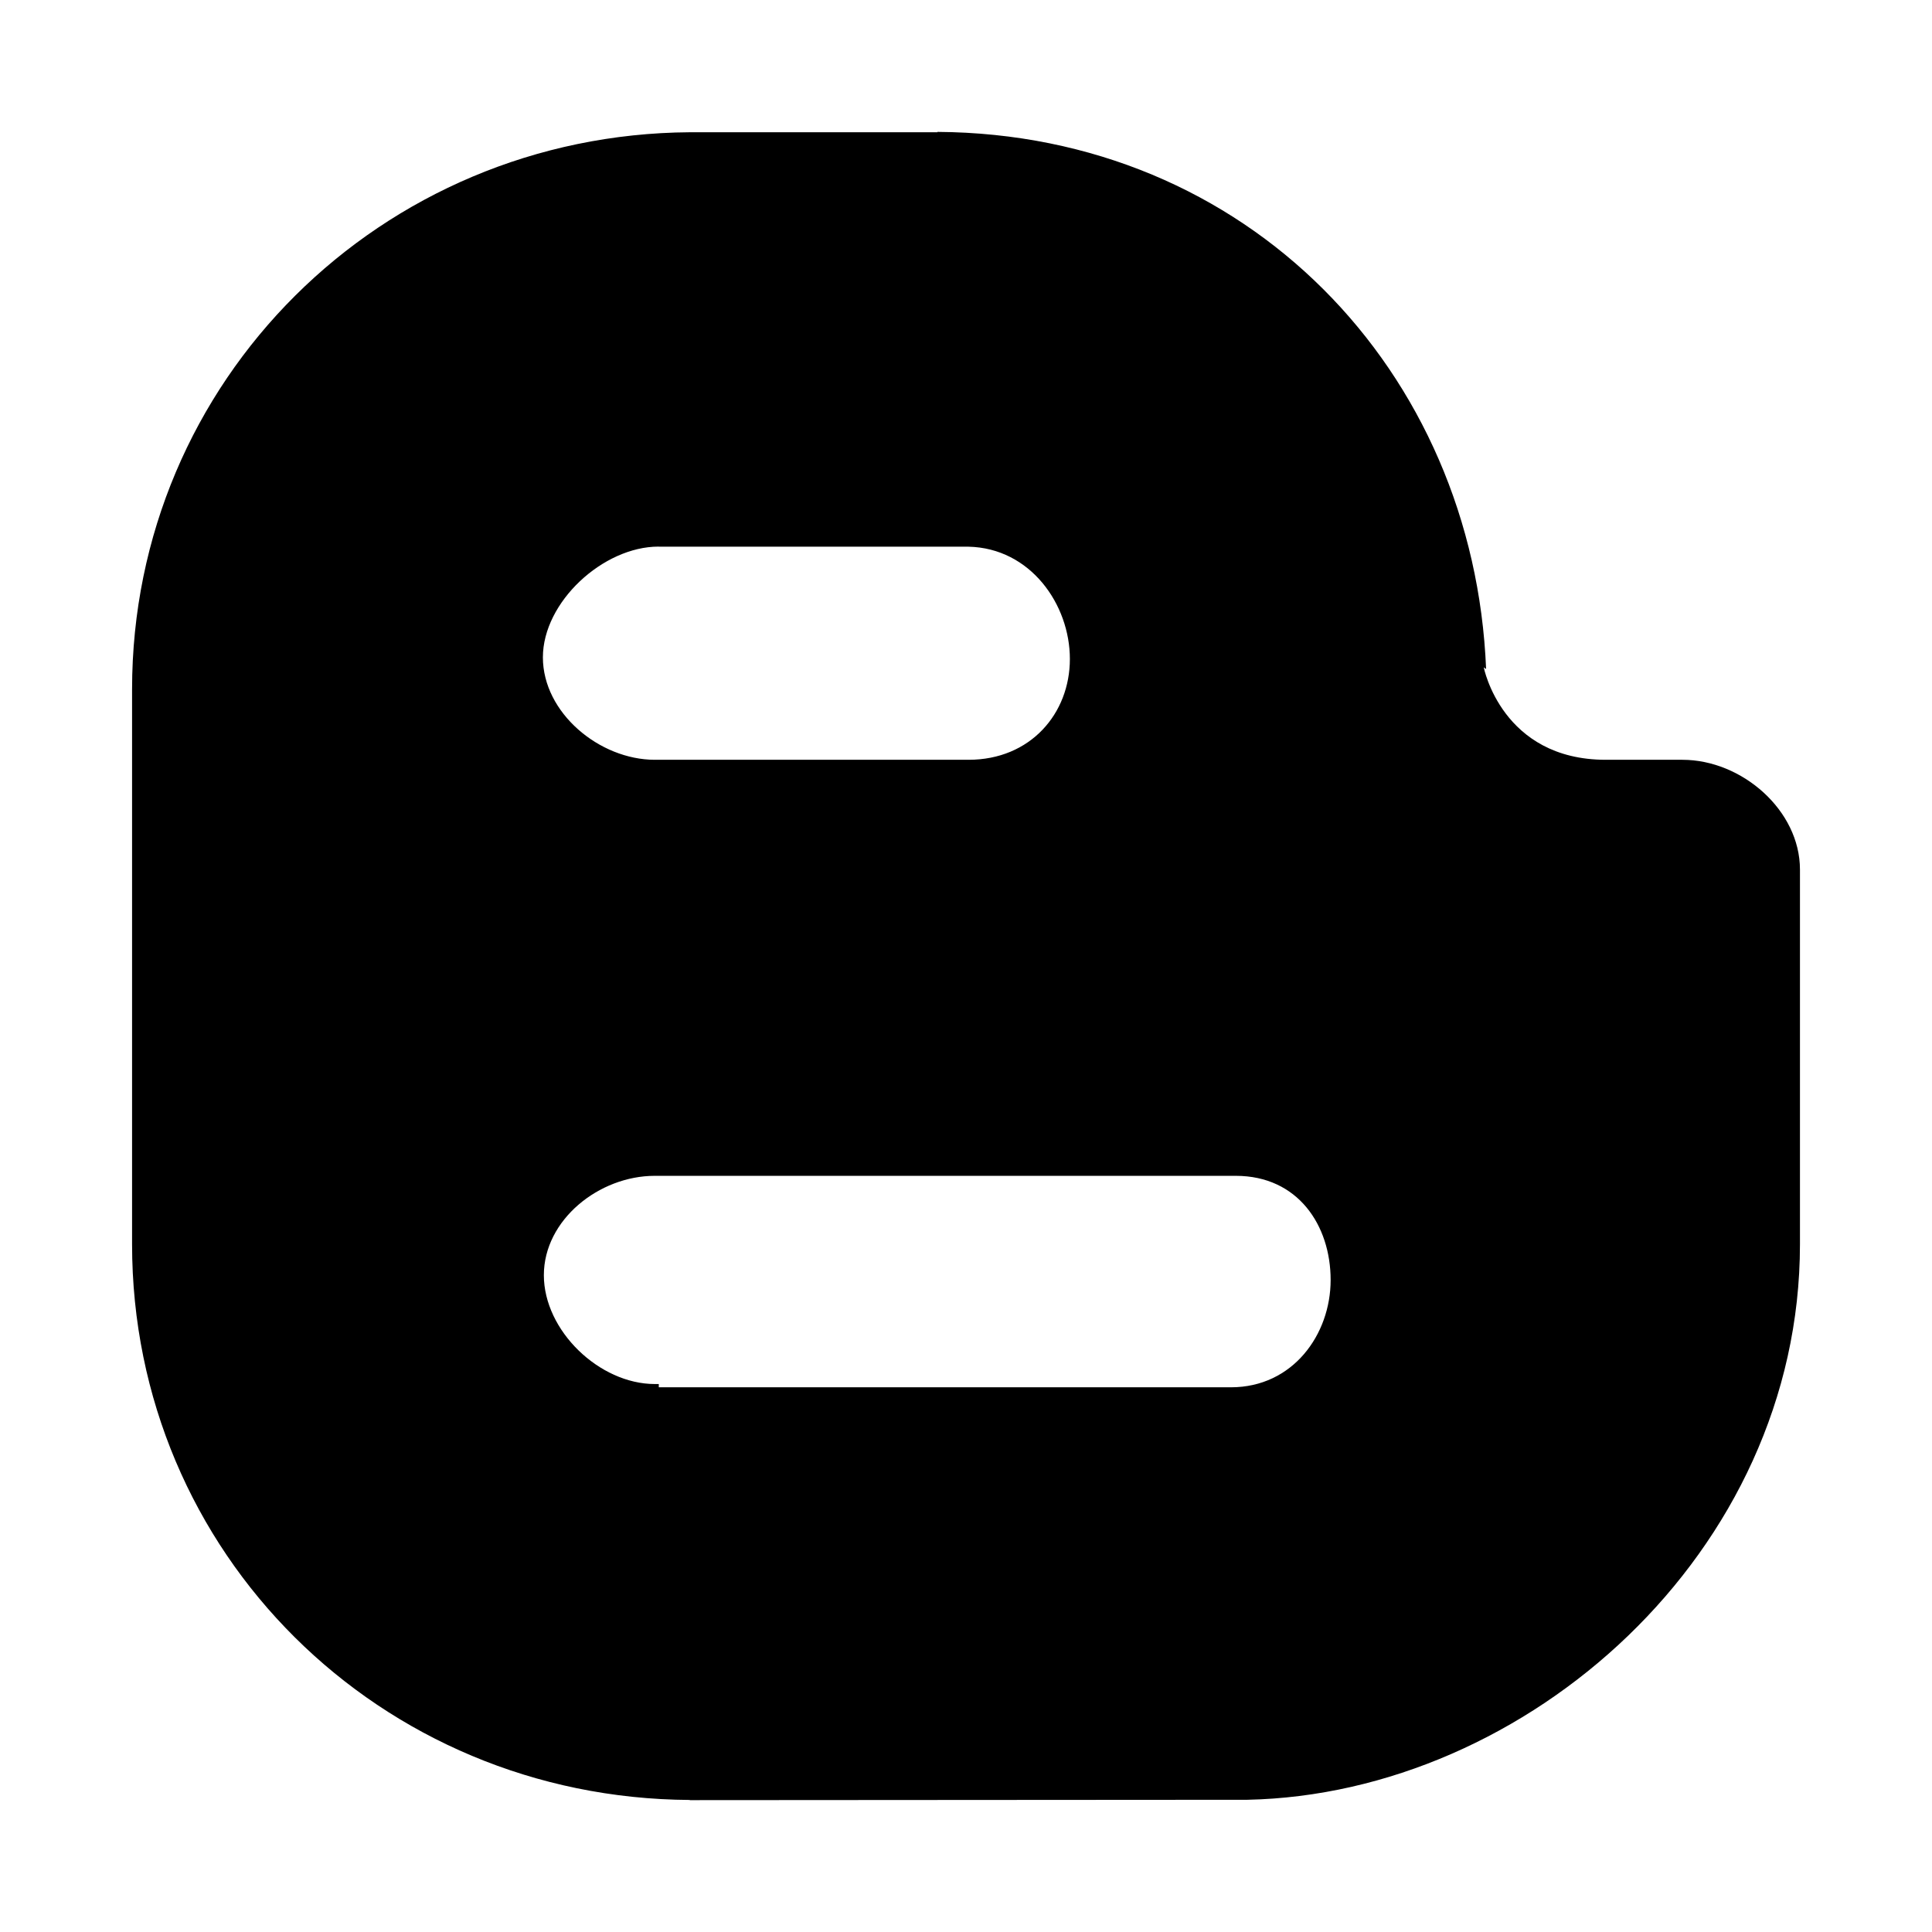
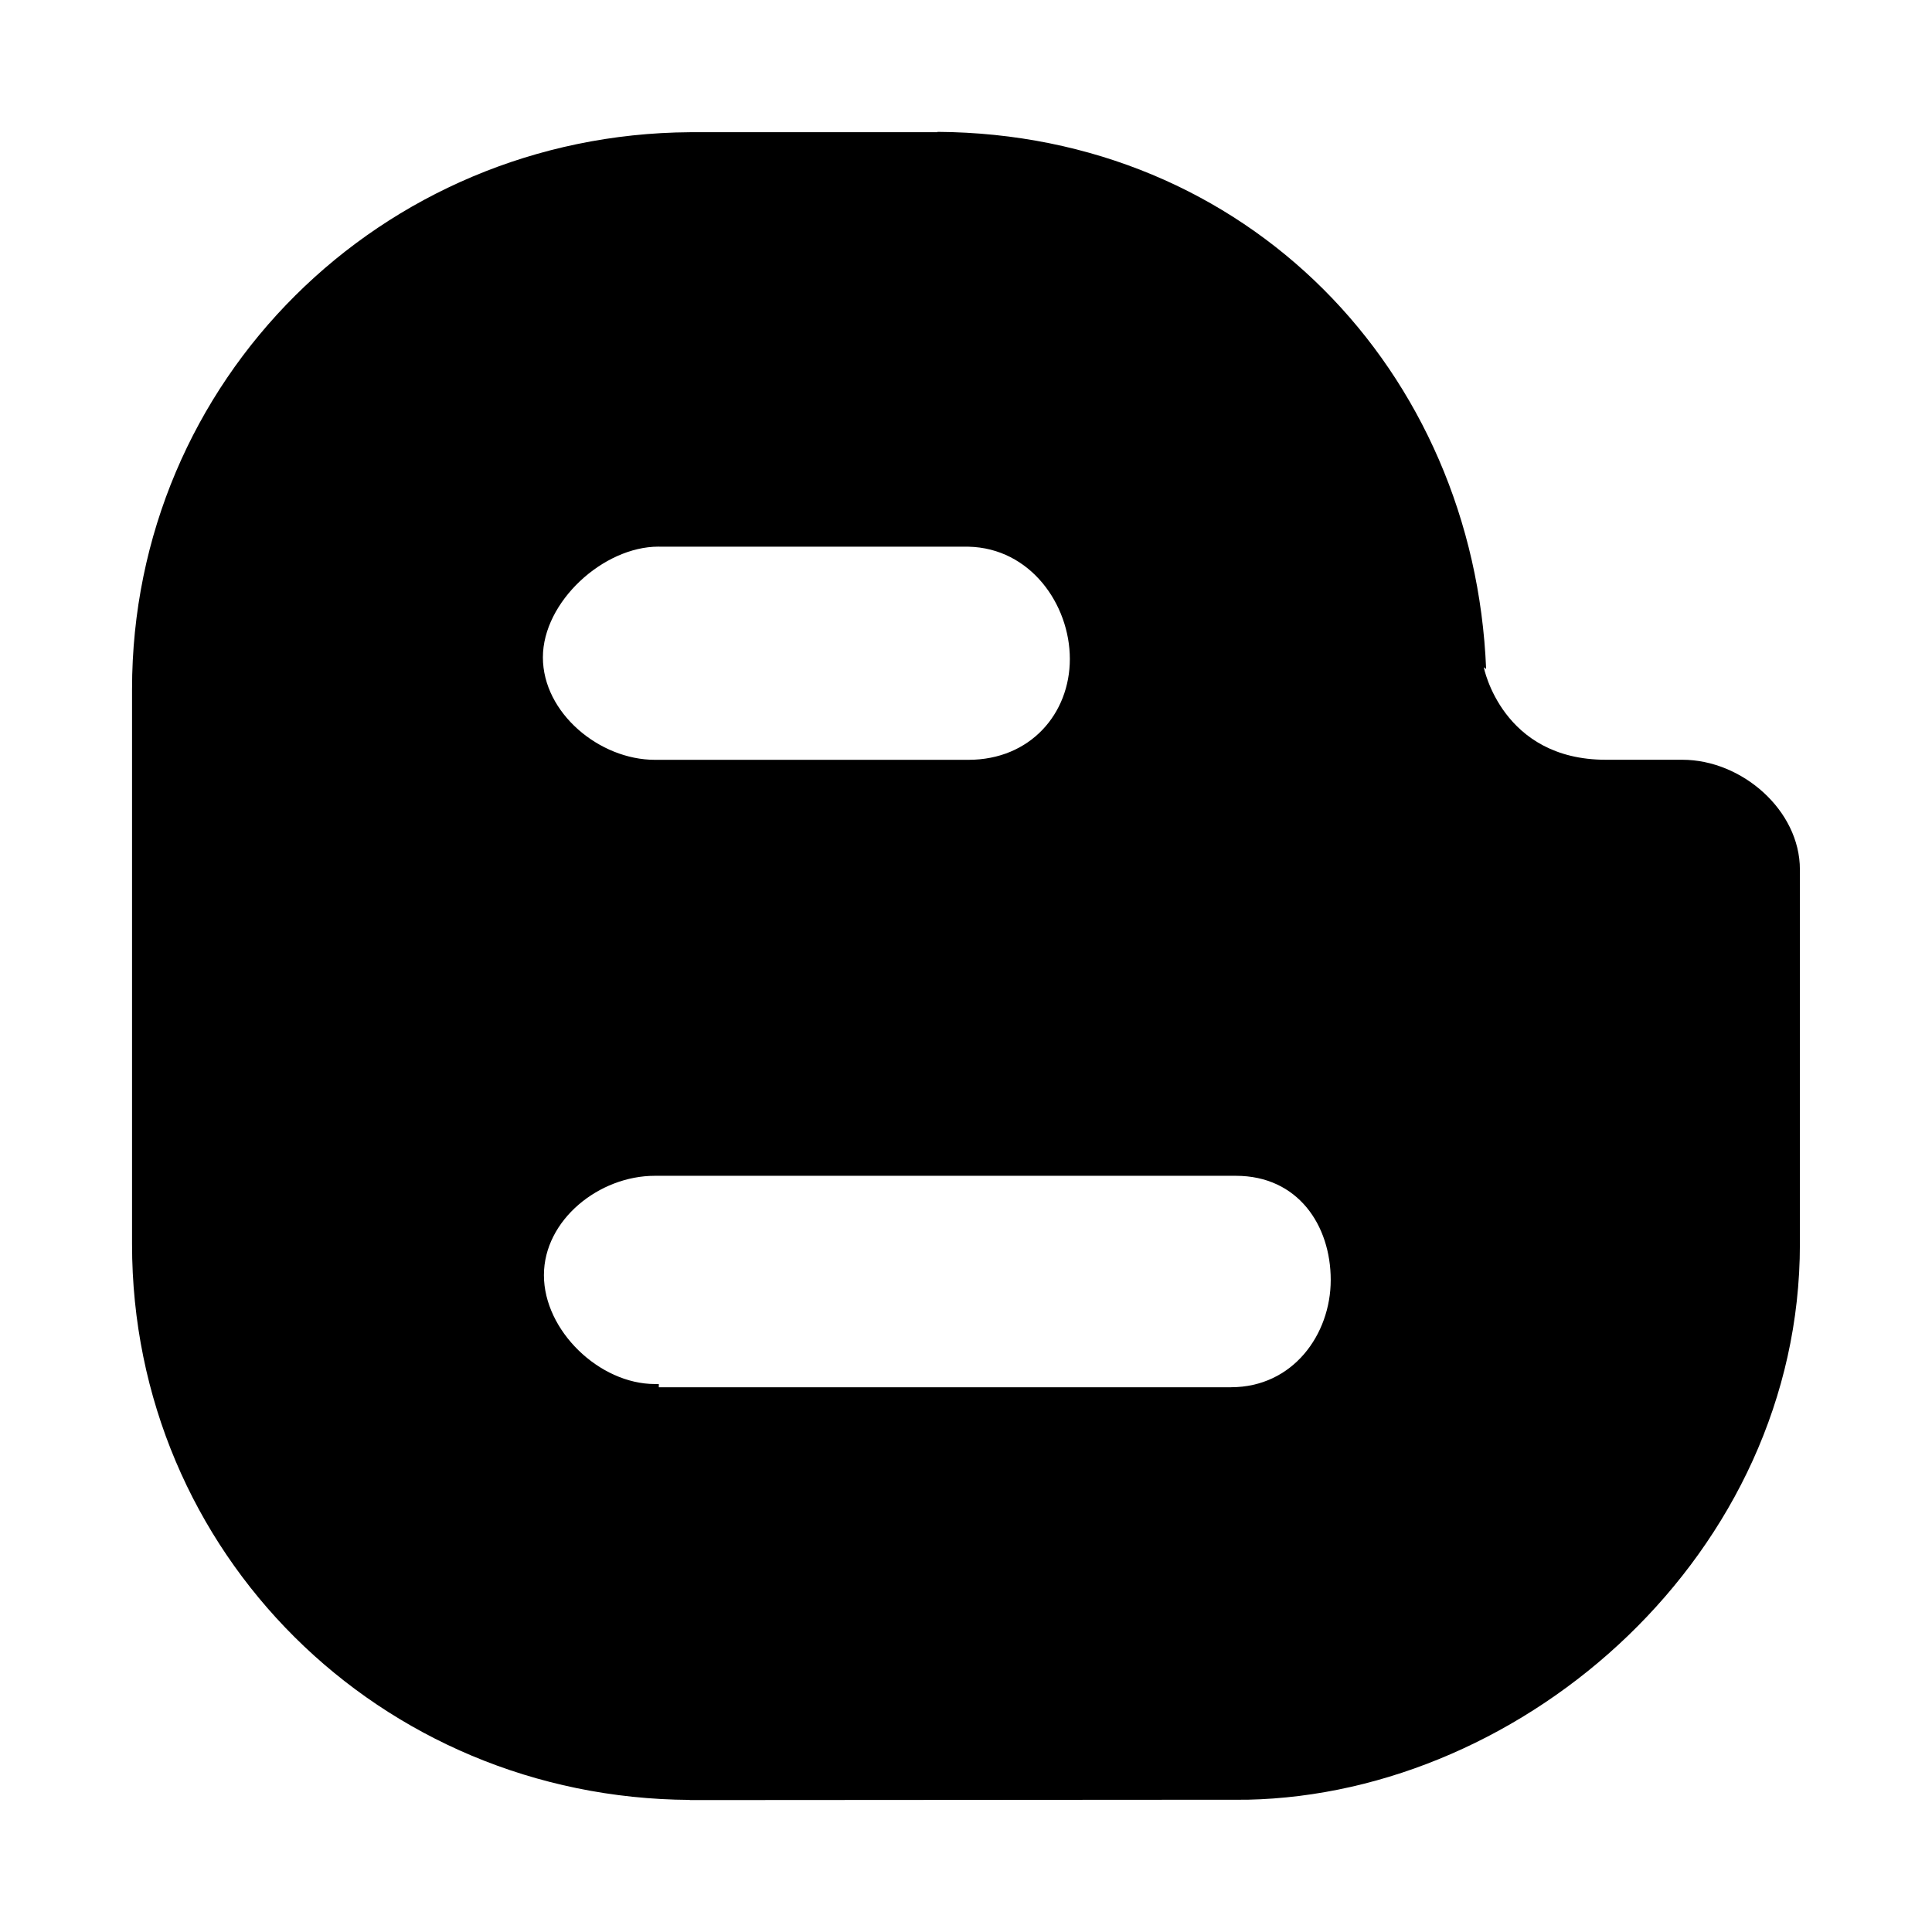
- <svg xmlns="http://www.w3.org/2000/svg" version="1.1" width="64" height="64" viewBox="0 0 64 64">
-   <path fill="rgb(0, 0, 0)" d="M55.731 25.169h-2.101c0 0-0.374 0-0.435 0-3.447 0-4.044-3.063-4.044-3.063l0.078 0.057c-0.402-9.883-7.911-17.73-18.174-17.794v0.012h-8.201c-10.227 0.066-18.479 8.216-18.479 18.453 0 0.042 0-0.036 0-0.036v0 18.42c0 10.228 8.207 18.348 18.474 18.408v0.006l18.471-0.012c9.236-0.191 18.306-8.174 18.306-18.402v0-12.413c0-1.963-1.924-3.636-3.894-3.636zM21.815 18.107c0.029 0 0.009 0.003 0.009 0.003v0h10.26c2.050 0.045 3.357 1.912 3.357 3.72s-1.307 3.339-3.357 3.339v0h-10.26c0 0-0.102 0-0.129 0-1.841 0-3.711-1.559-3.711-3.393s1.996-3.669 3.831-3.669zM40.776 45.956v0h-18.953v-0.108c0 0-0.102 0-0.129 0-1.84 0-3.678-1.769-3.678-3.606 0-1.834 1.831-3.291 3.672-3.291 0.027 0 0.102 0 0.102 0h19.148c2.056 0 3.141 1.637 3.141 3.45 0 1.805-1.25 3.555-3.303 3.555z" />
+ <svg xmlns="http://www.w3.org/2000/svg" version="1.1" width="32" height="32" viewBox="0 0 32 32">
+   <path d="M27.866 12.584h-1.051c0 0-0.187 0-0.217 0-1.724 0-2.022-1.532-2.022-1.532l0.039 0.029c-0.201-4.941-3.956-8.865-9.087-8.897v0.006h-4.101c-5.114 0.033-9.24 4.108-9.24 9.226 0 0.021 0-0.018 0-0.018v0 9.21c0 5.114 4.104 9.174 9.237 9.204v0.003l9.235-0.006c4.618-0.096 9.153-4.087 9.153-9.201v0-6.206c0-0.982-0.962-1.818-1.947-1.818zM10.907 9.053c0.015 0 0.004 0.002 0.004 0.002v0h5.13c1.025 0.022 1.679 0.956 1.679 1.86s-0.654 1.67-1.679 1.67v0h-5.13c0 0-0.051 0-0.064 0-0.92 0-1.855-0.779-1.855-1.697s0.998-1.834 1.915-1.834zM20.388 22.978v0h-9.476v-0.054c0 0-0.051 0-0.064 0-0.92 0-1.839-0.884-1.839-1.803 0-0.917 0.916-1.646 1.836-1.646 0.014 0 0.051 0 0.051 0h9.574c1.028 0 1.571 0.819 1.571 1.725 0 0.902-0.625 1.777-1.652 1.777z" />
</svg>
